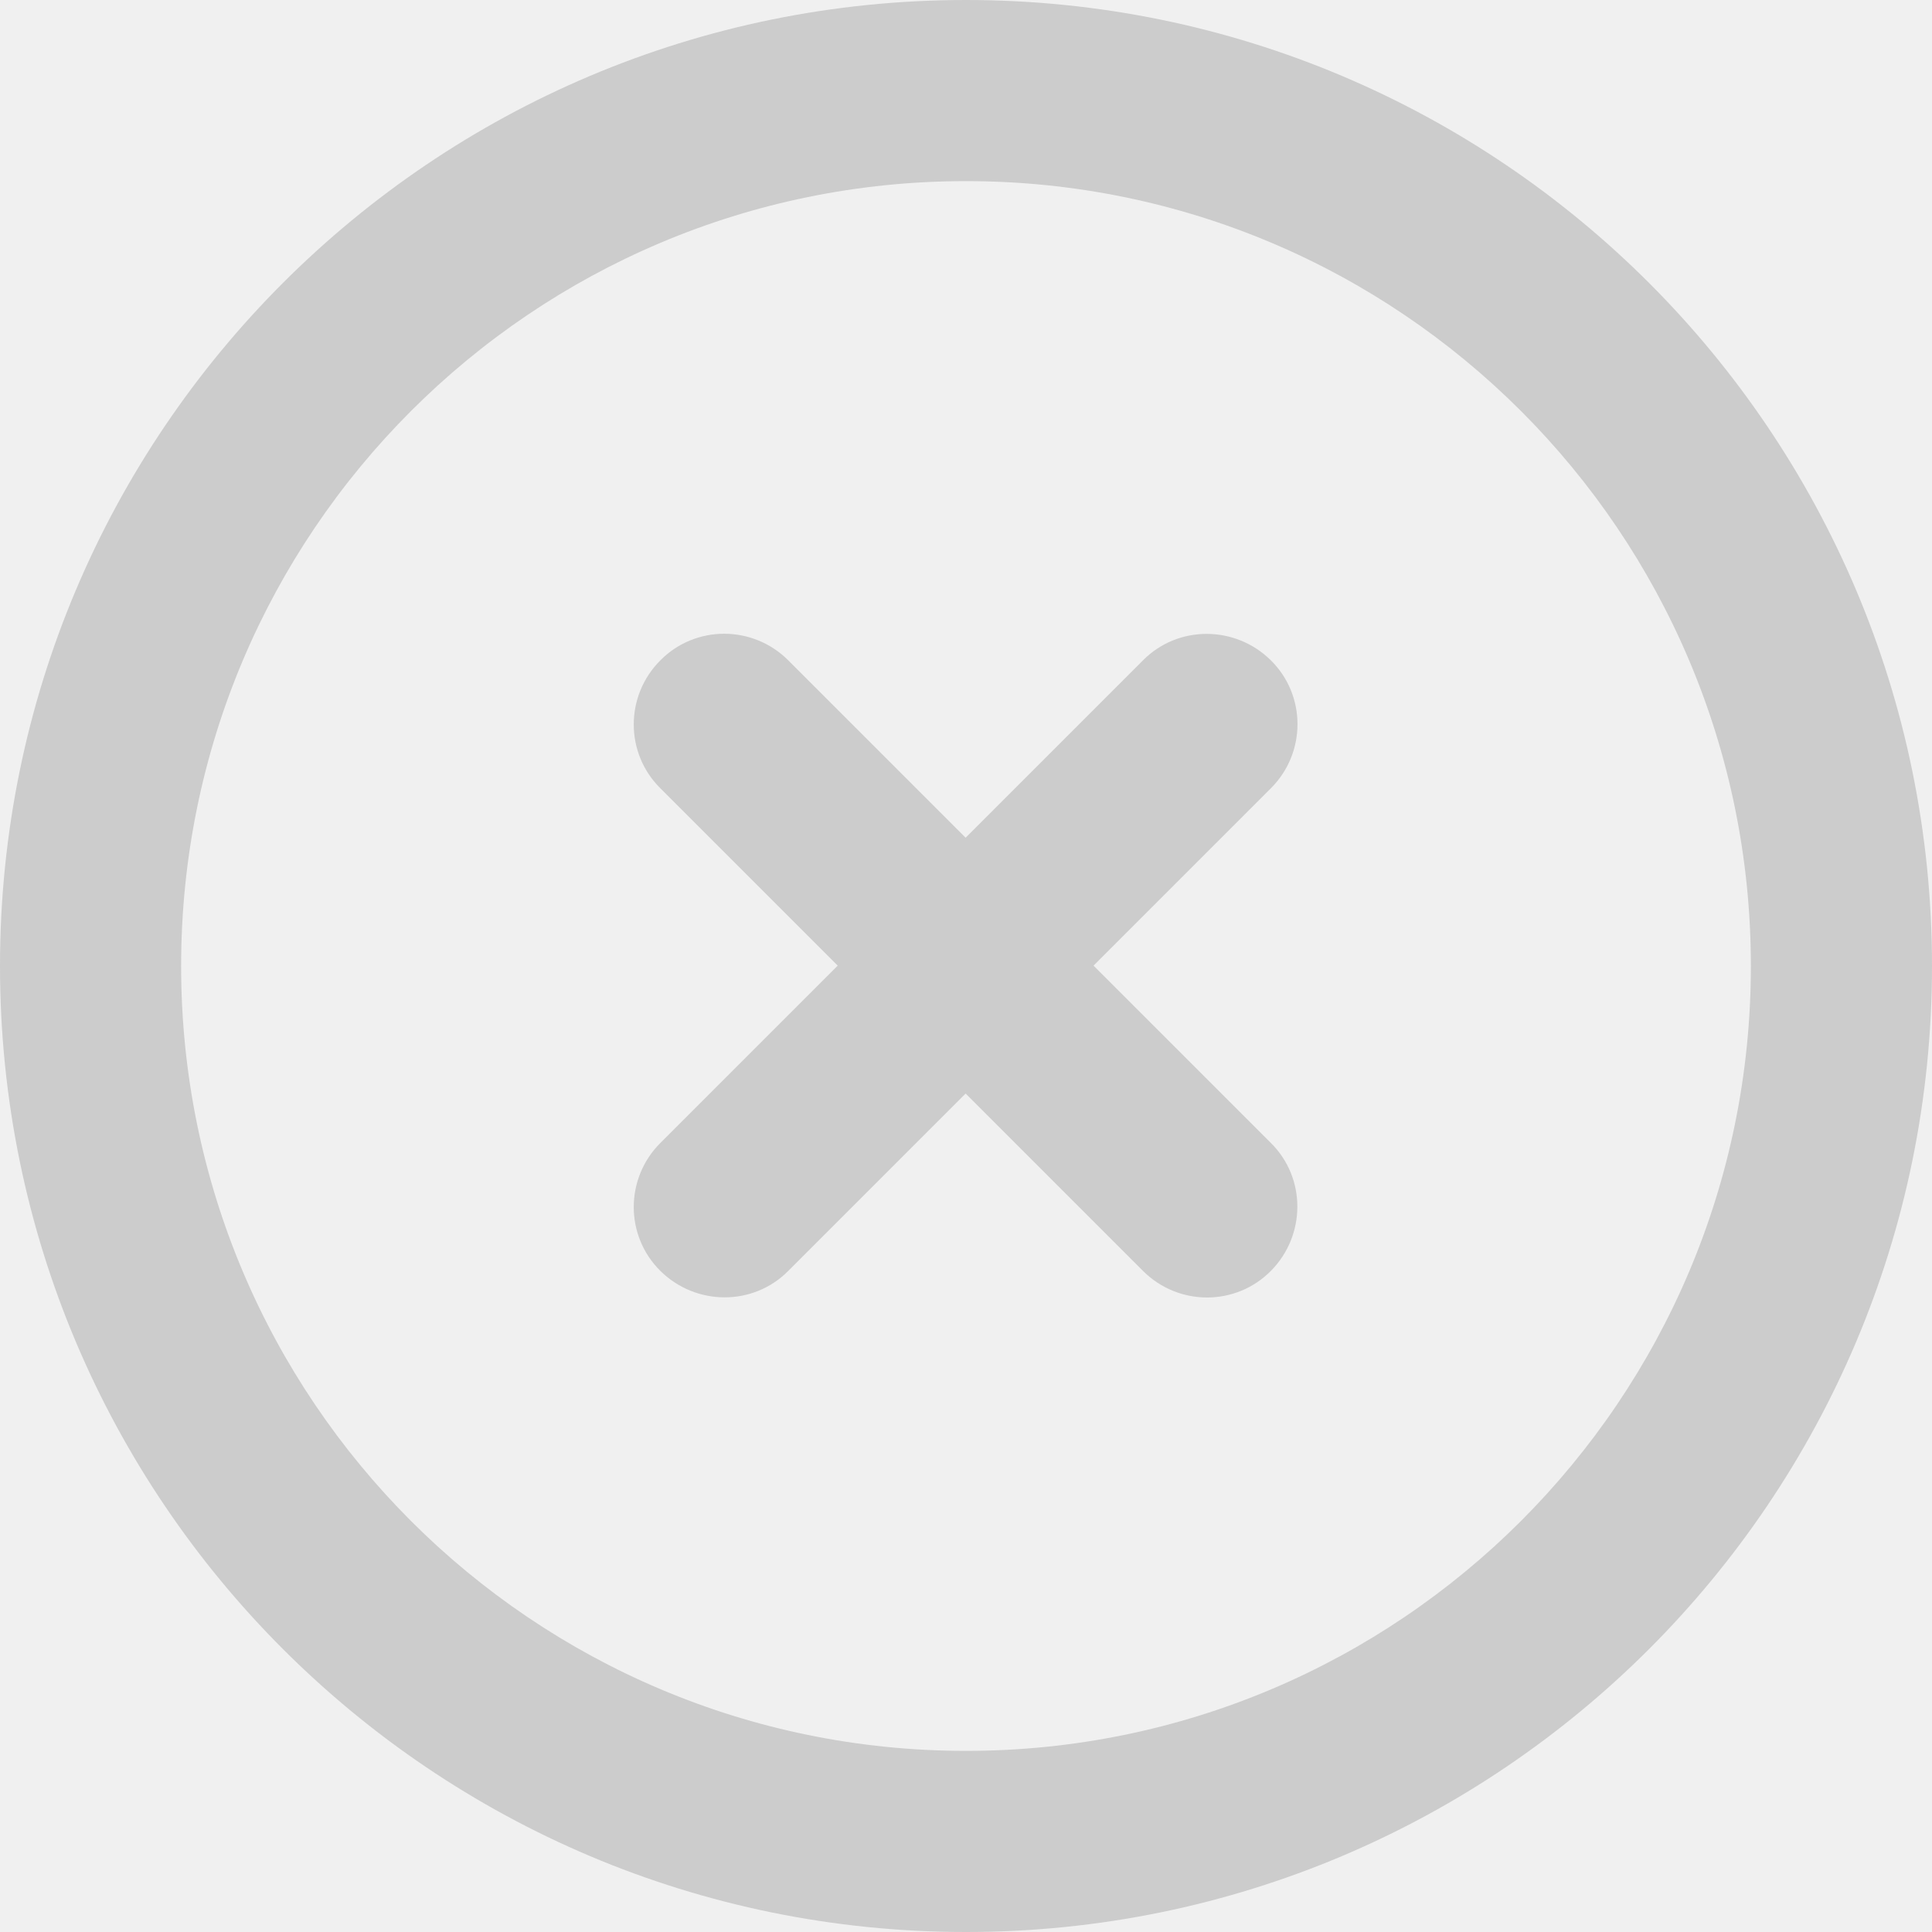
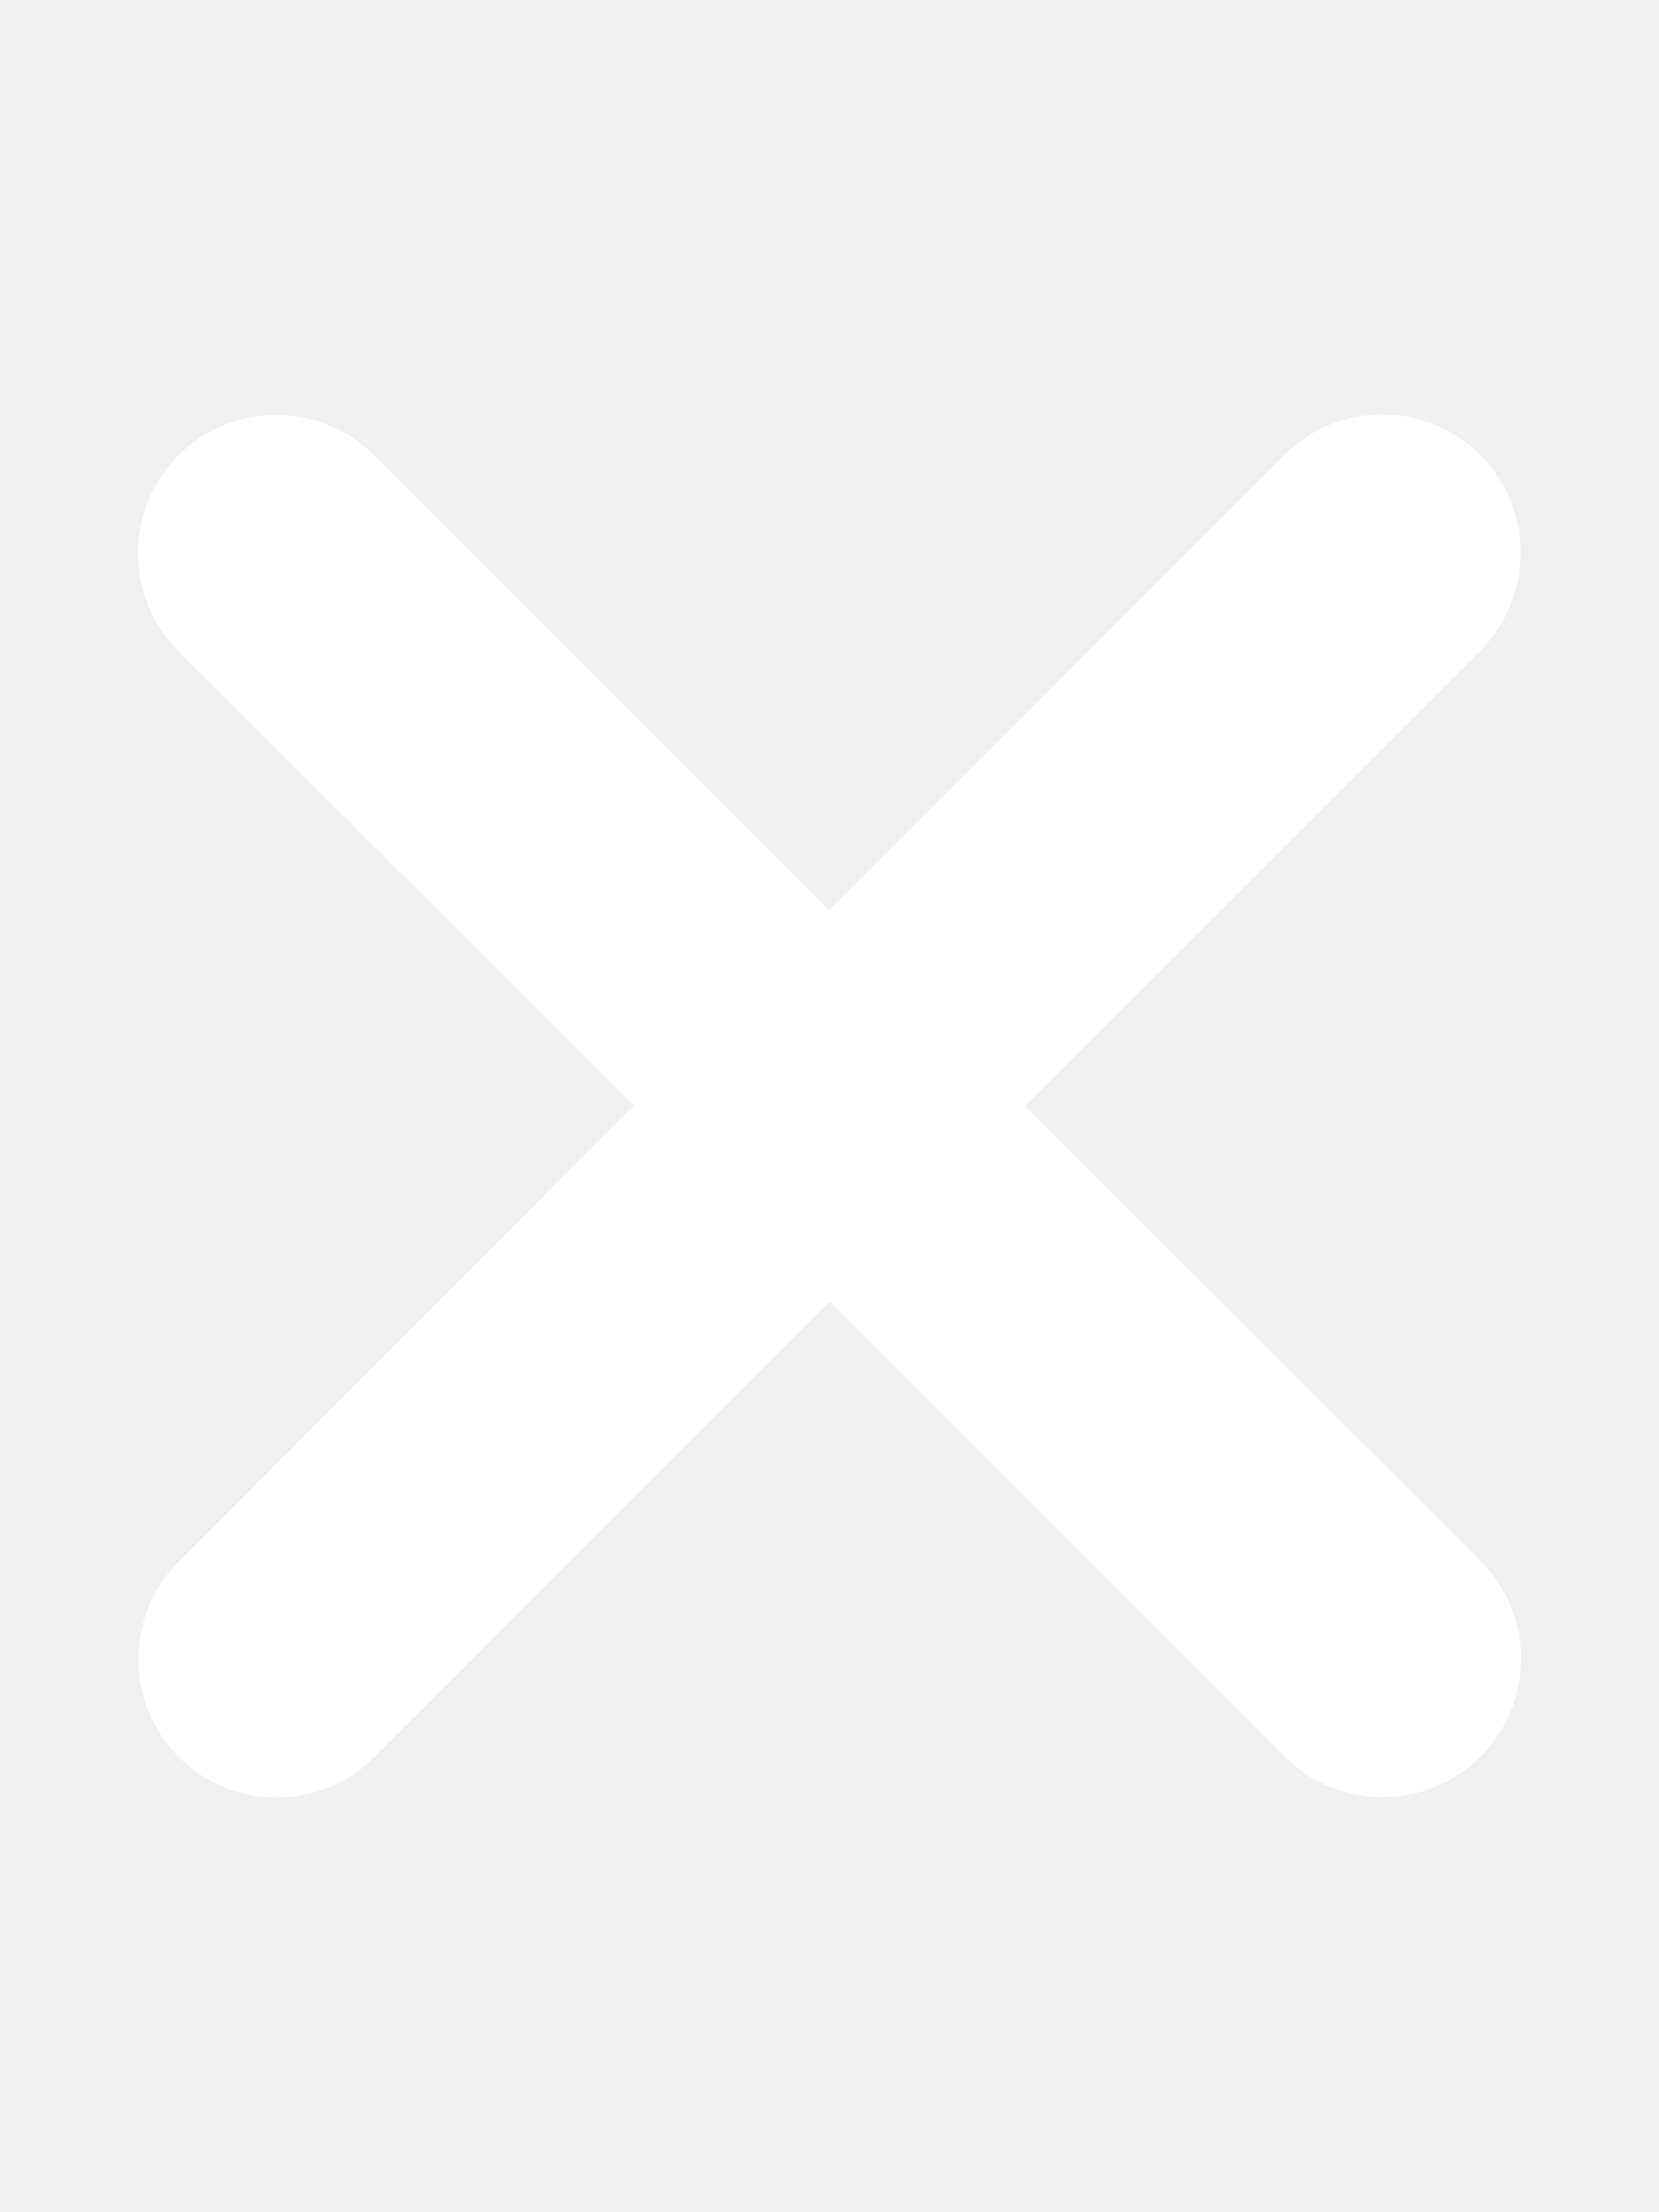
- <svg xmlns="http://www.w3.org/2000/svg" viewBox="0 0 512 512">
-   <path fill="#cccccc" d="M256 48a208 208 0 1 1 0 416 208 208 0 1 1 0-416zm0 464A256 256 0 1 0 256 0a256 256 0 1 0 0 512zM175 175c-9.4 9.4-9.4 24.6 0 33.9l47 47-47 47c-9.4 9.4-9.4 24.6 0 33.9s24.6 9.4 33.9 0l47-47 47 47c9.4 9.4 24.6 9.4 33.9 0s9.4-24.6 0-33.9l-47-47 47-47c9.4-9.4 9.4-24.6 0-33.9s-24.6-9.4-33.9 0l-47 47-47-47c-9.4-9.4-24.6-9.4-33.9 0z" />
+ <svg xmlns="http://www.w3.org/2000/svg" viewBox="0 0 384 512">
+   <path fill="#ffffff" d="M342.6 150.6c12.5-12.5 12.5-32.8 0-45.3s-32.8-12.5-45.3 0L192 210.7 86.6 105.4c-12.5-12.5-32.8-12.5-45.3 0s-12.5 32.8 0 45.3L146.7 256 41.4 361.4c-12.5 12.5-12.5 32.8 0 45.3s32.8 12.5 45.3 0L192 301.3 297.4 406.6c12.5 12.5 32.8 12.5 45.3 0s12.5-32.8 0-45.3L237.3 256 342.6 150.6z" />
</svg>
